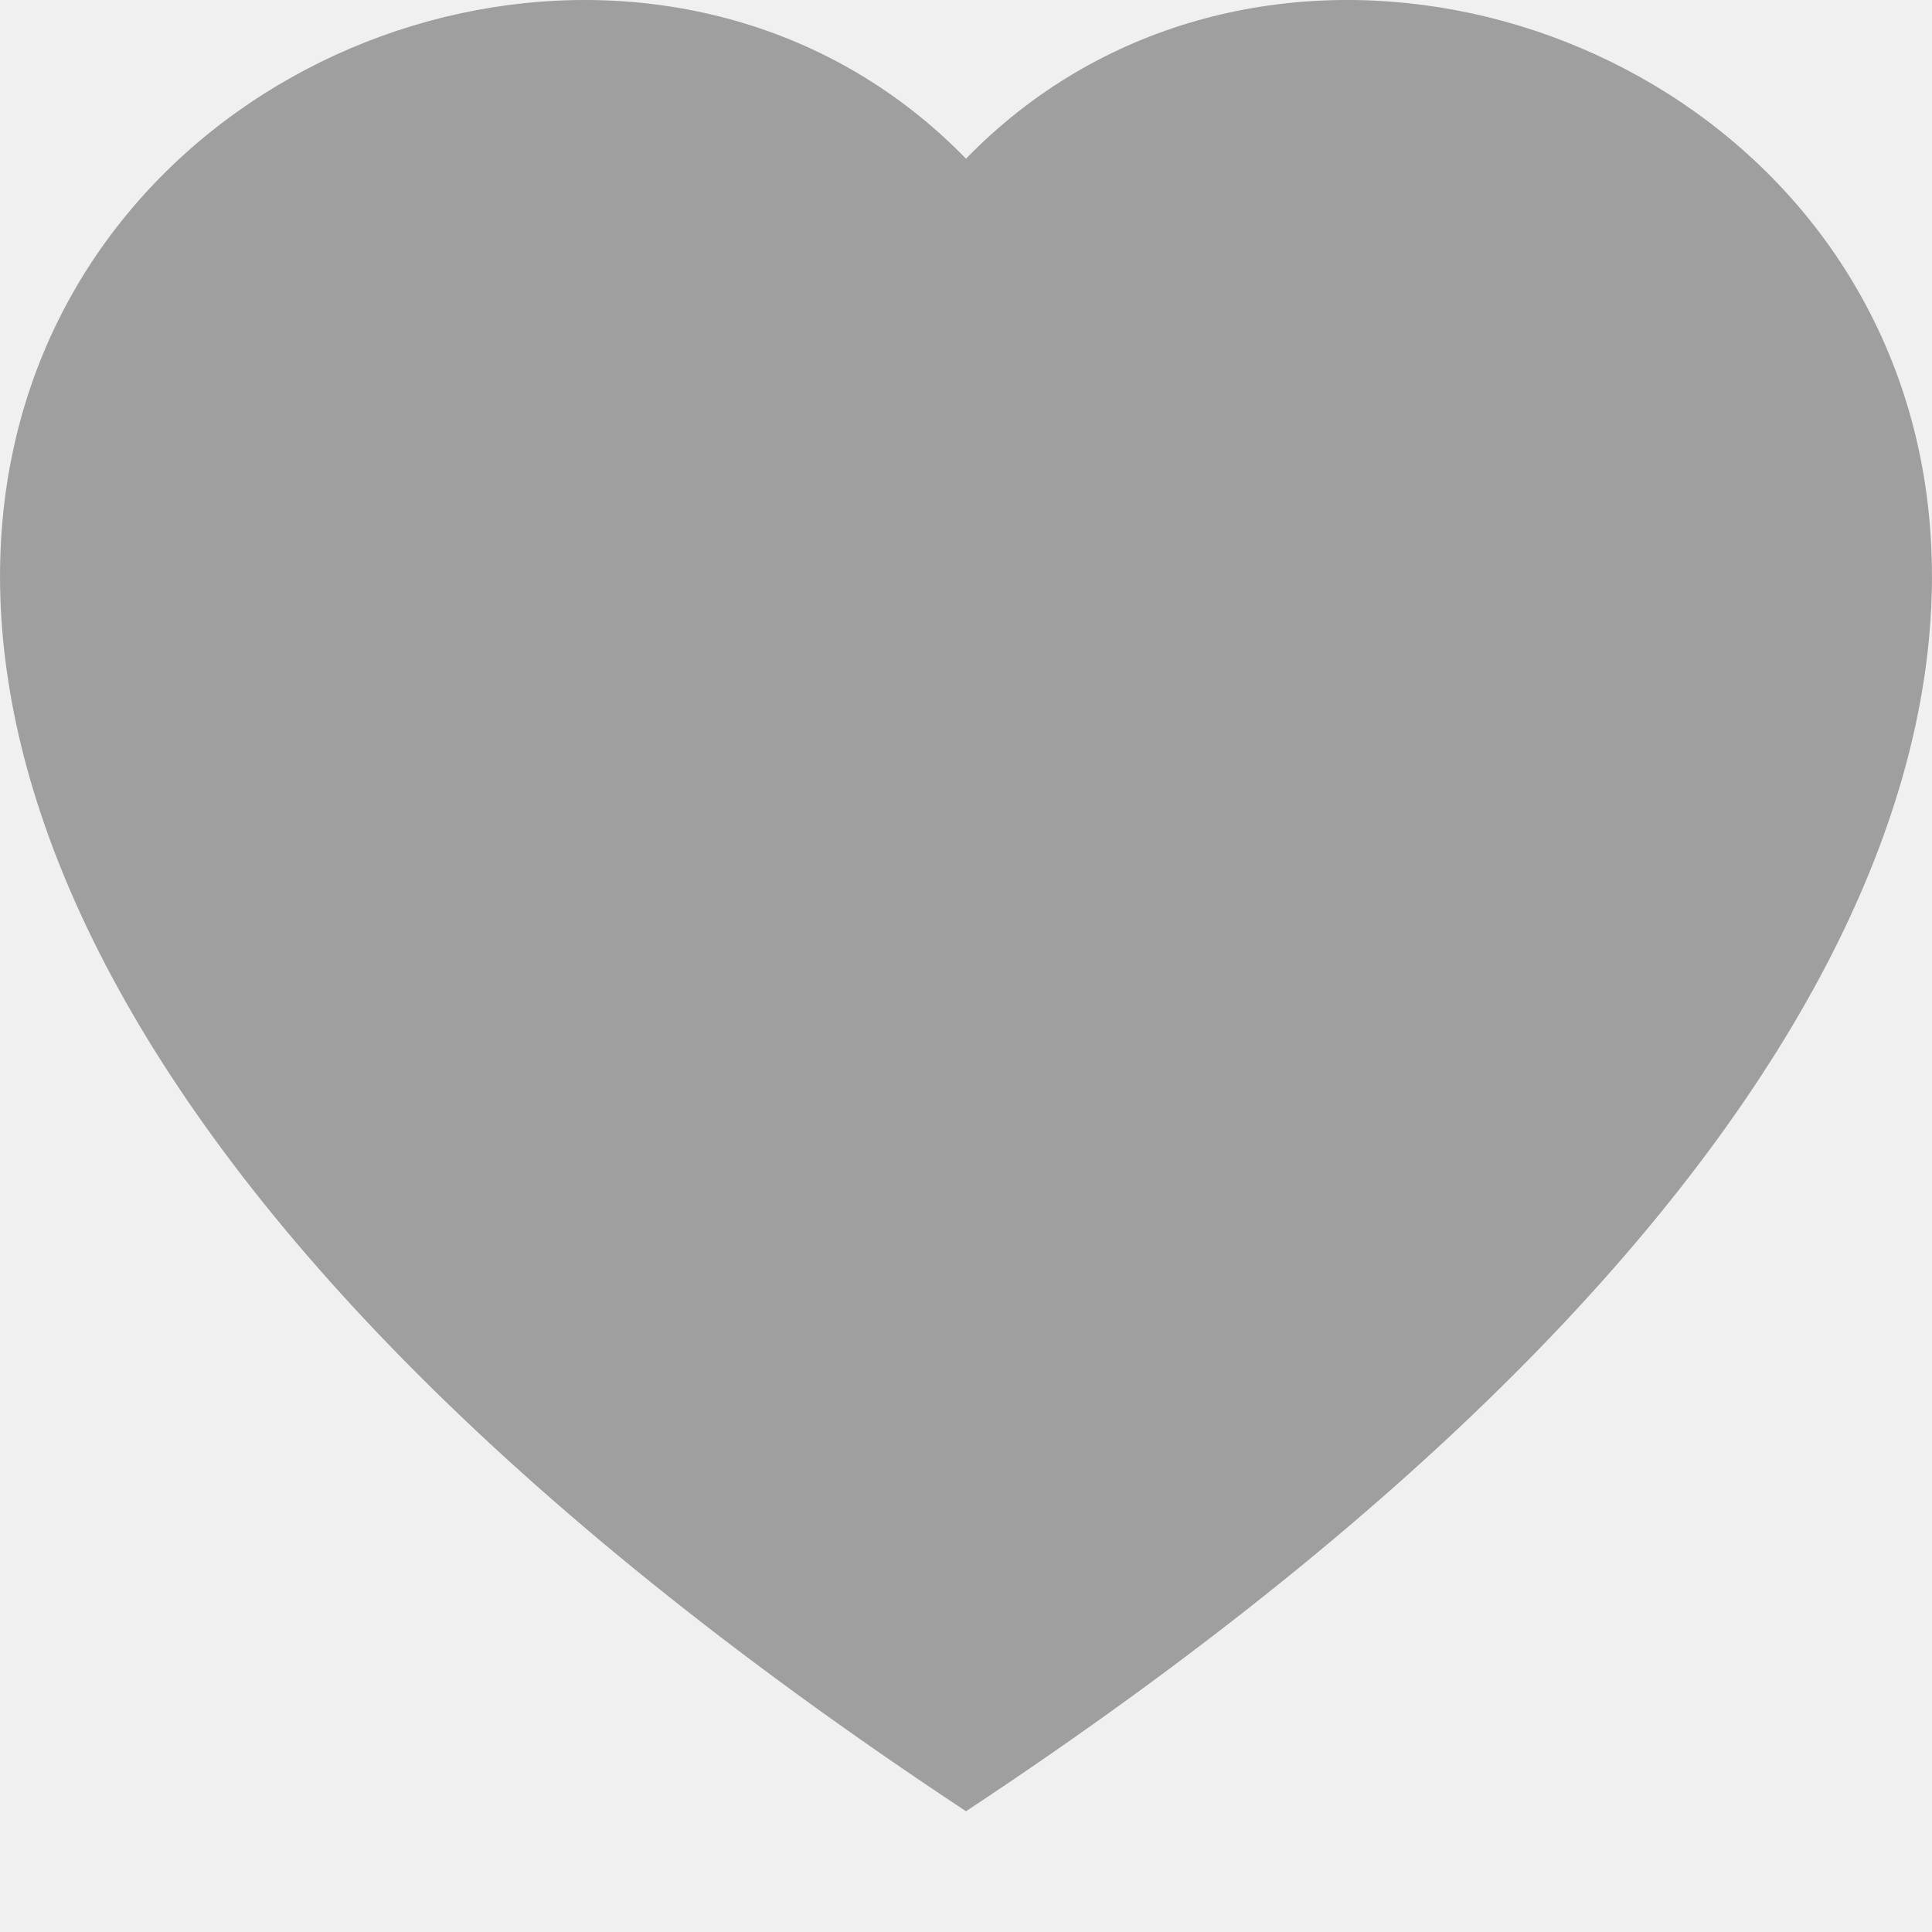
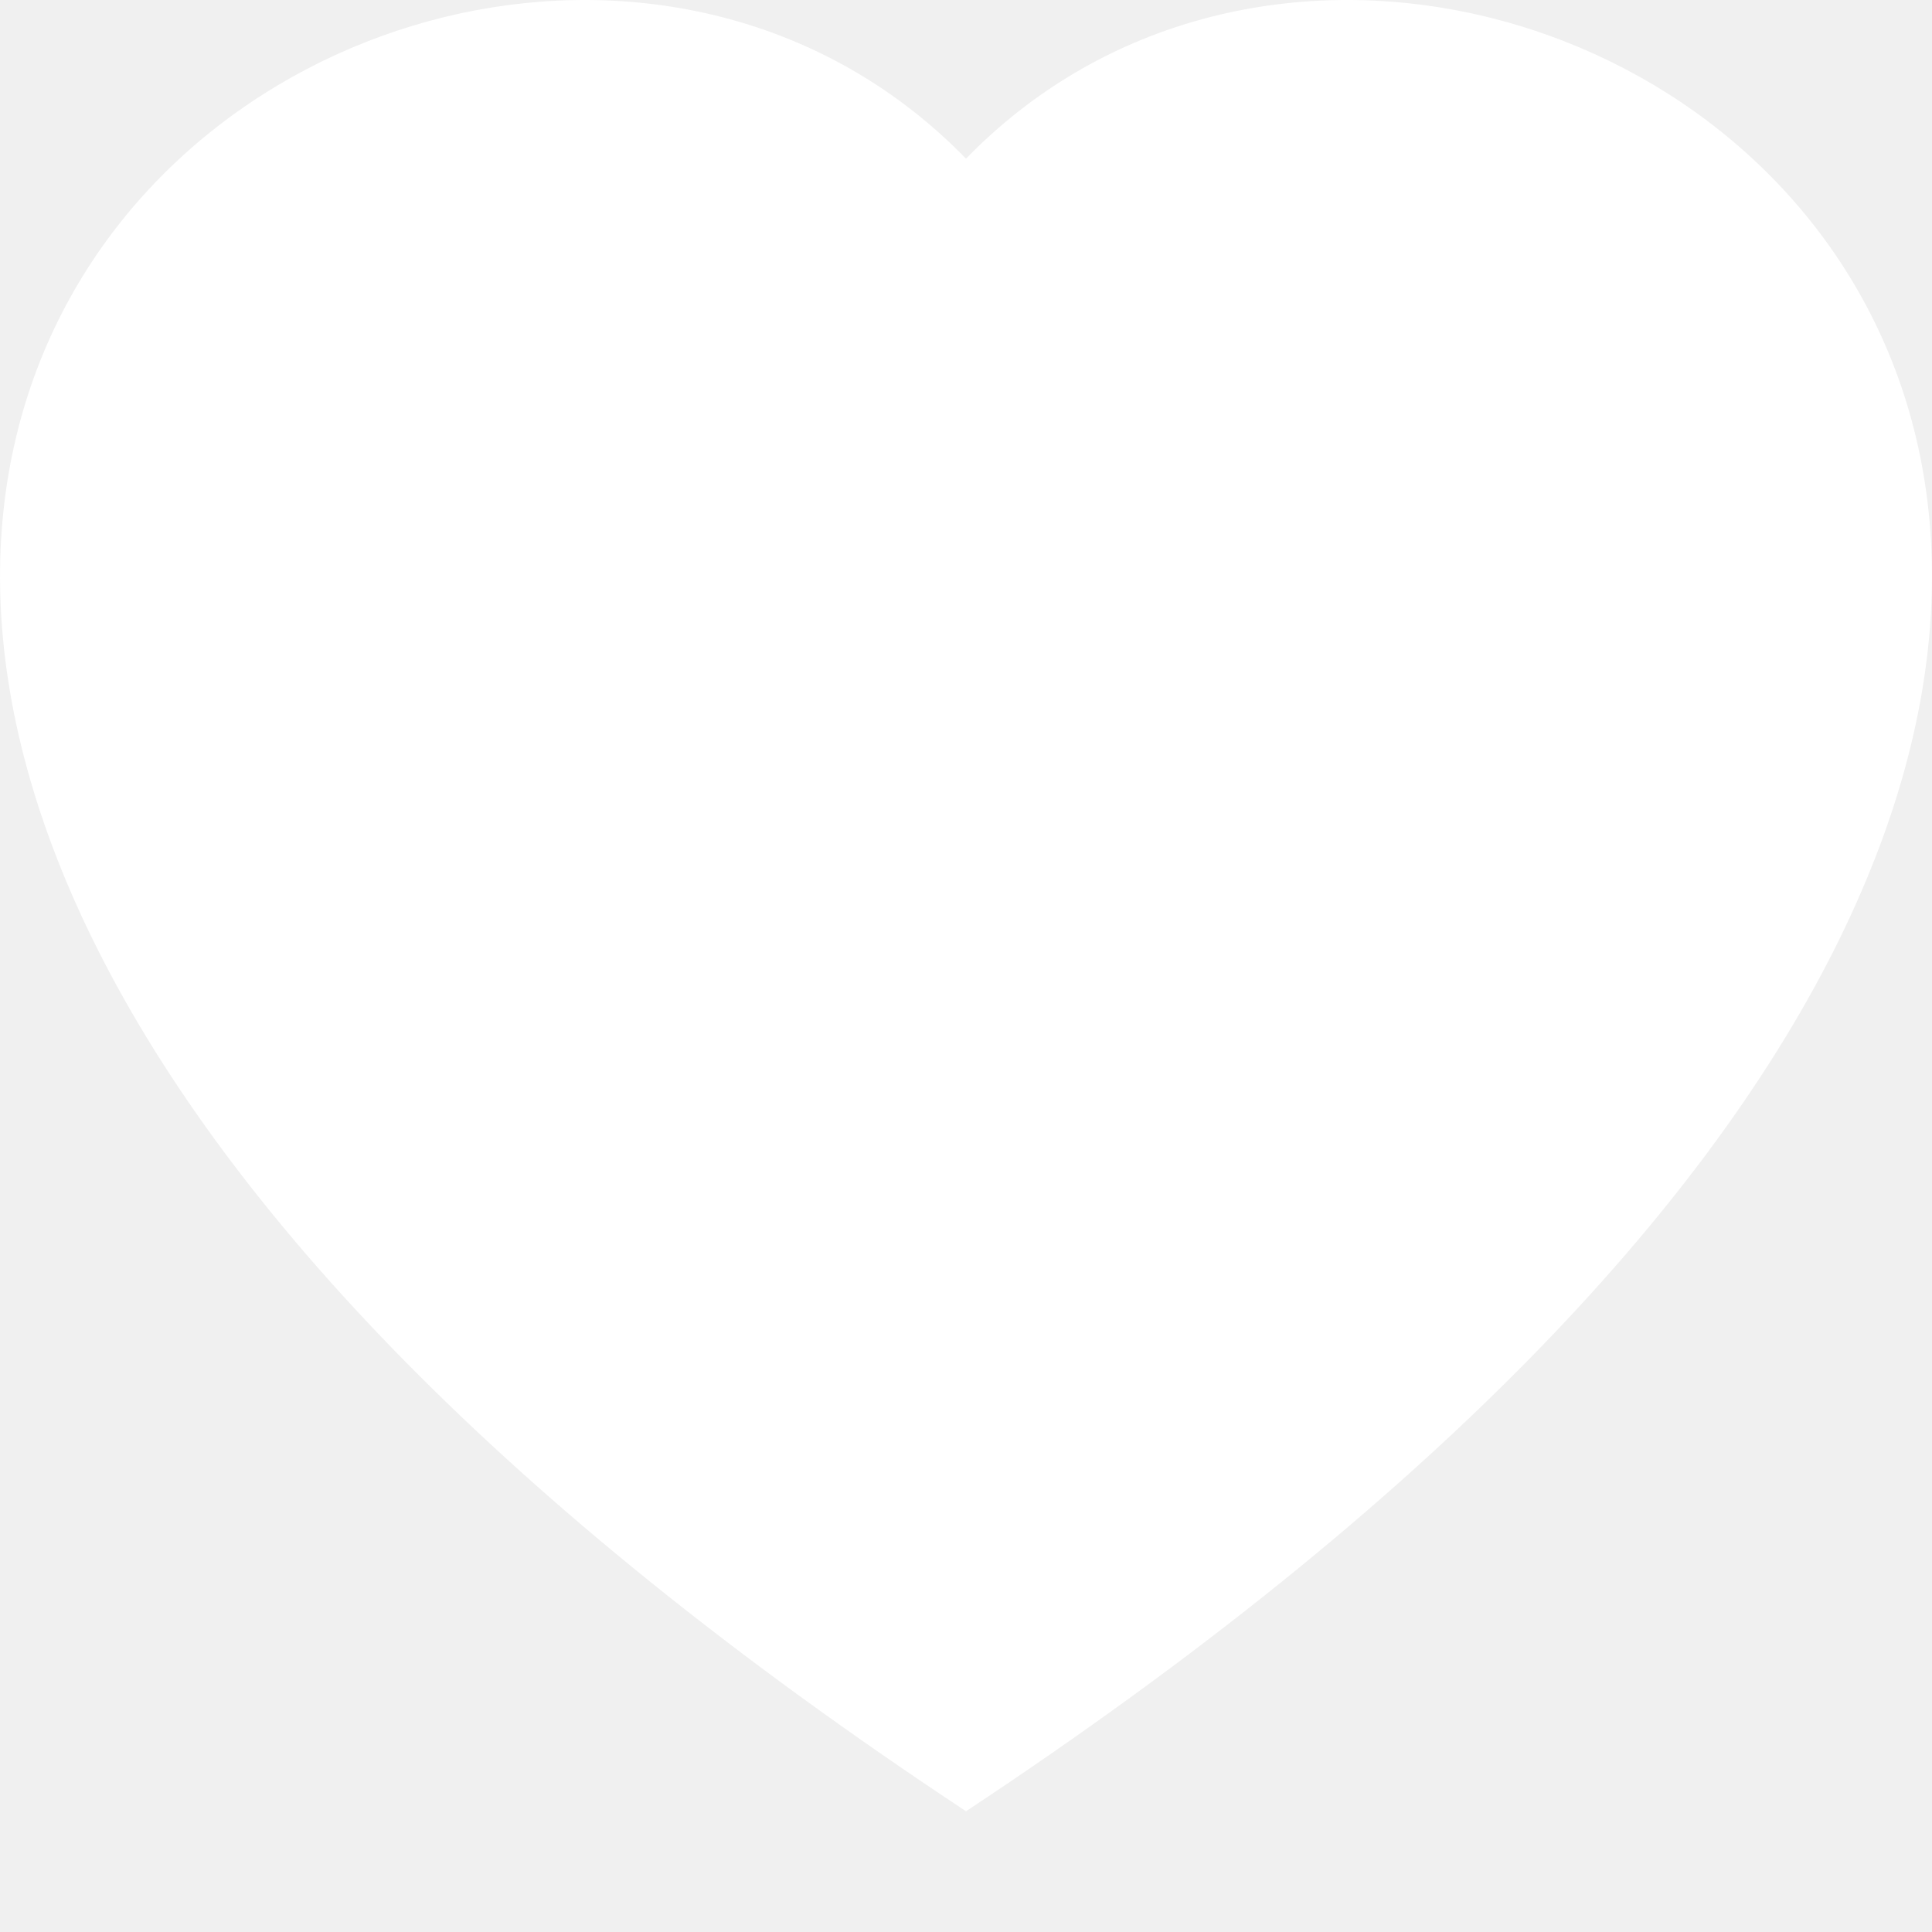
- <svg xmlns="http://www.w3.org/2000/svg" width="1em" height="1em" viewBox="0 0 16 16" class="bi bi-heart-fill" fill="#9f9f9f">
+ <svg xmlns="http://www.w3.org/2000/svg" width="1em" height="1em" viewBox="0 0 16 16" class="bi bi-heart-fill" fill="#FFF">
  <path fill-rule="evenodd" d="M8 1.314C12.438-3.248 23.534 4.735 8 15-7.534 4.736 3.562-3.248 8 1.314z" />
</svg>
